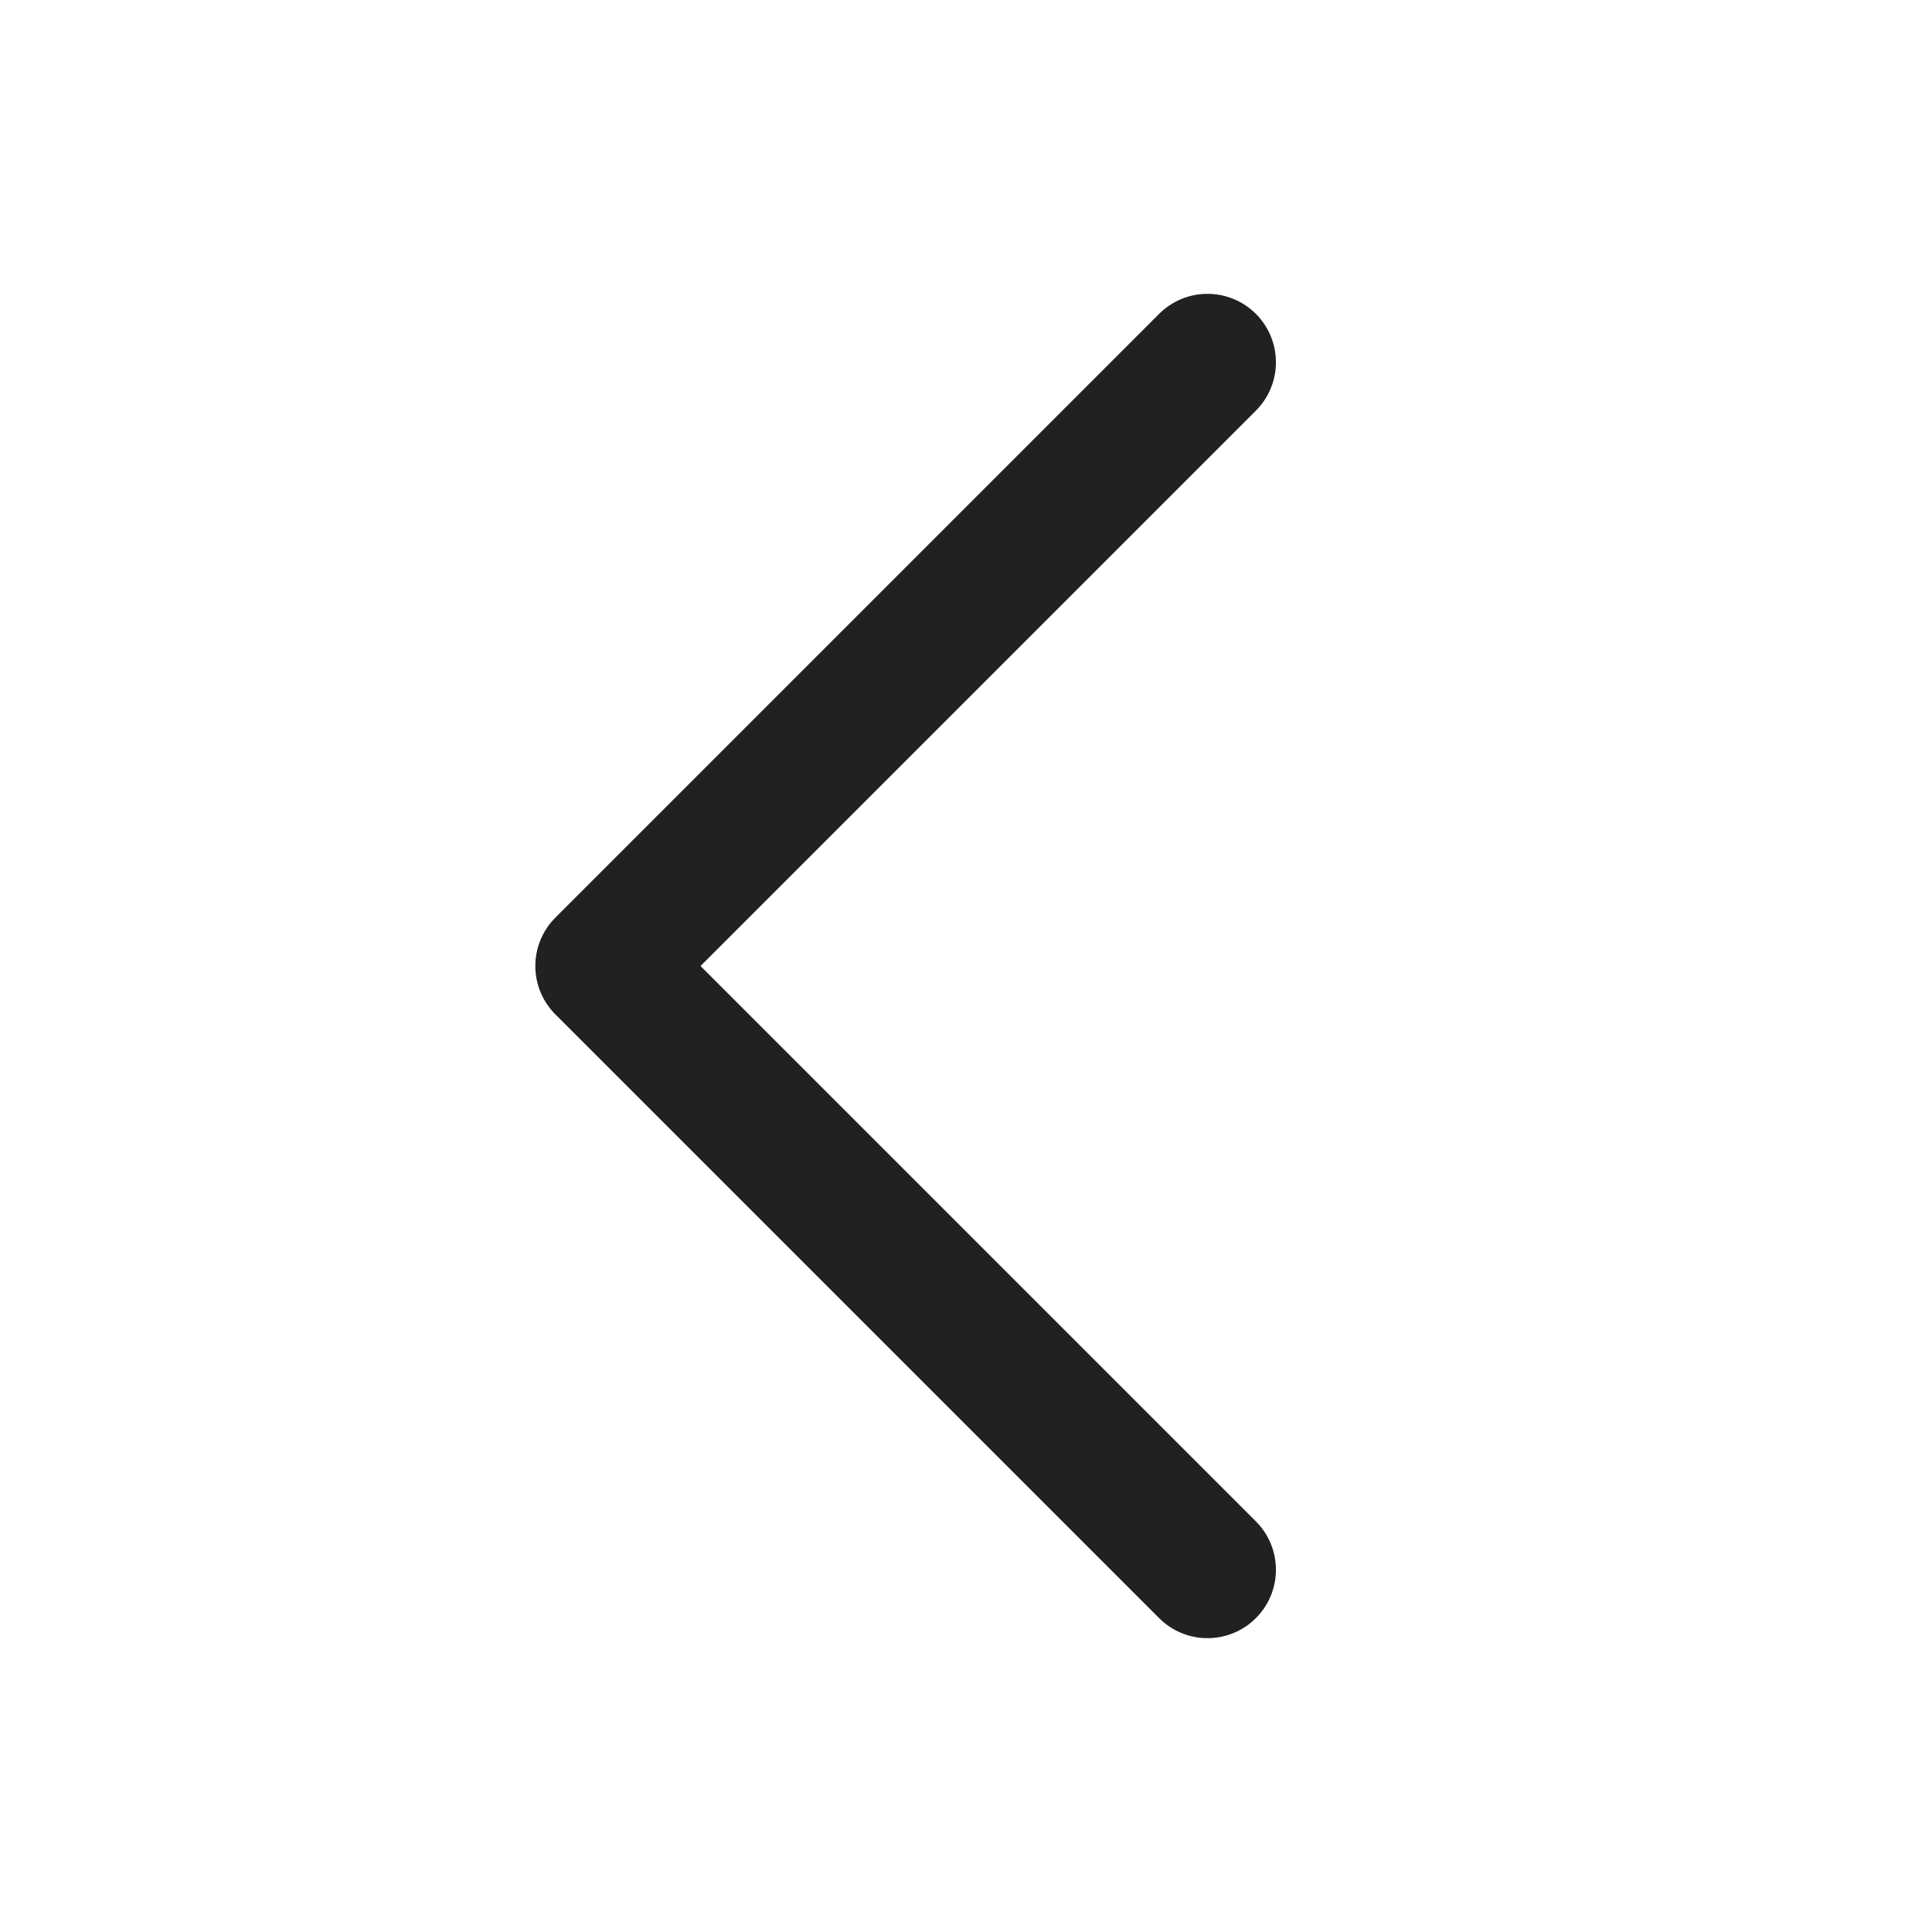
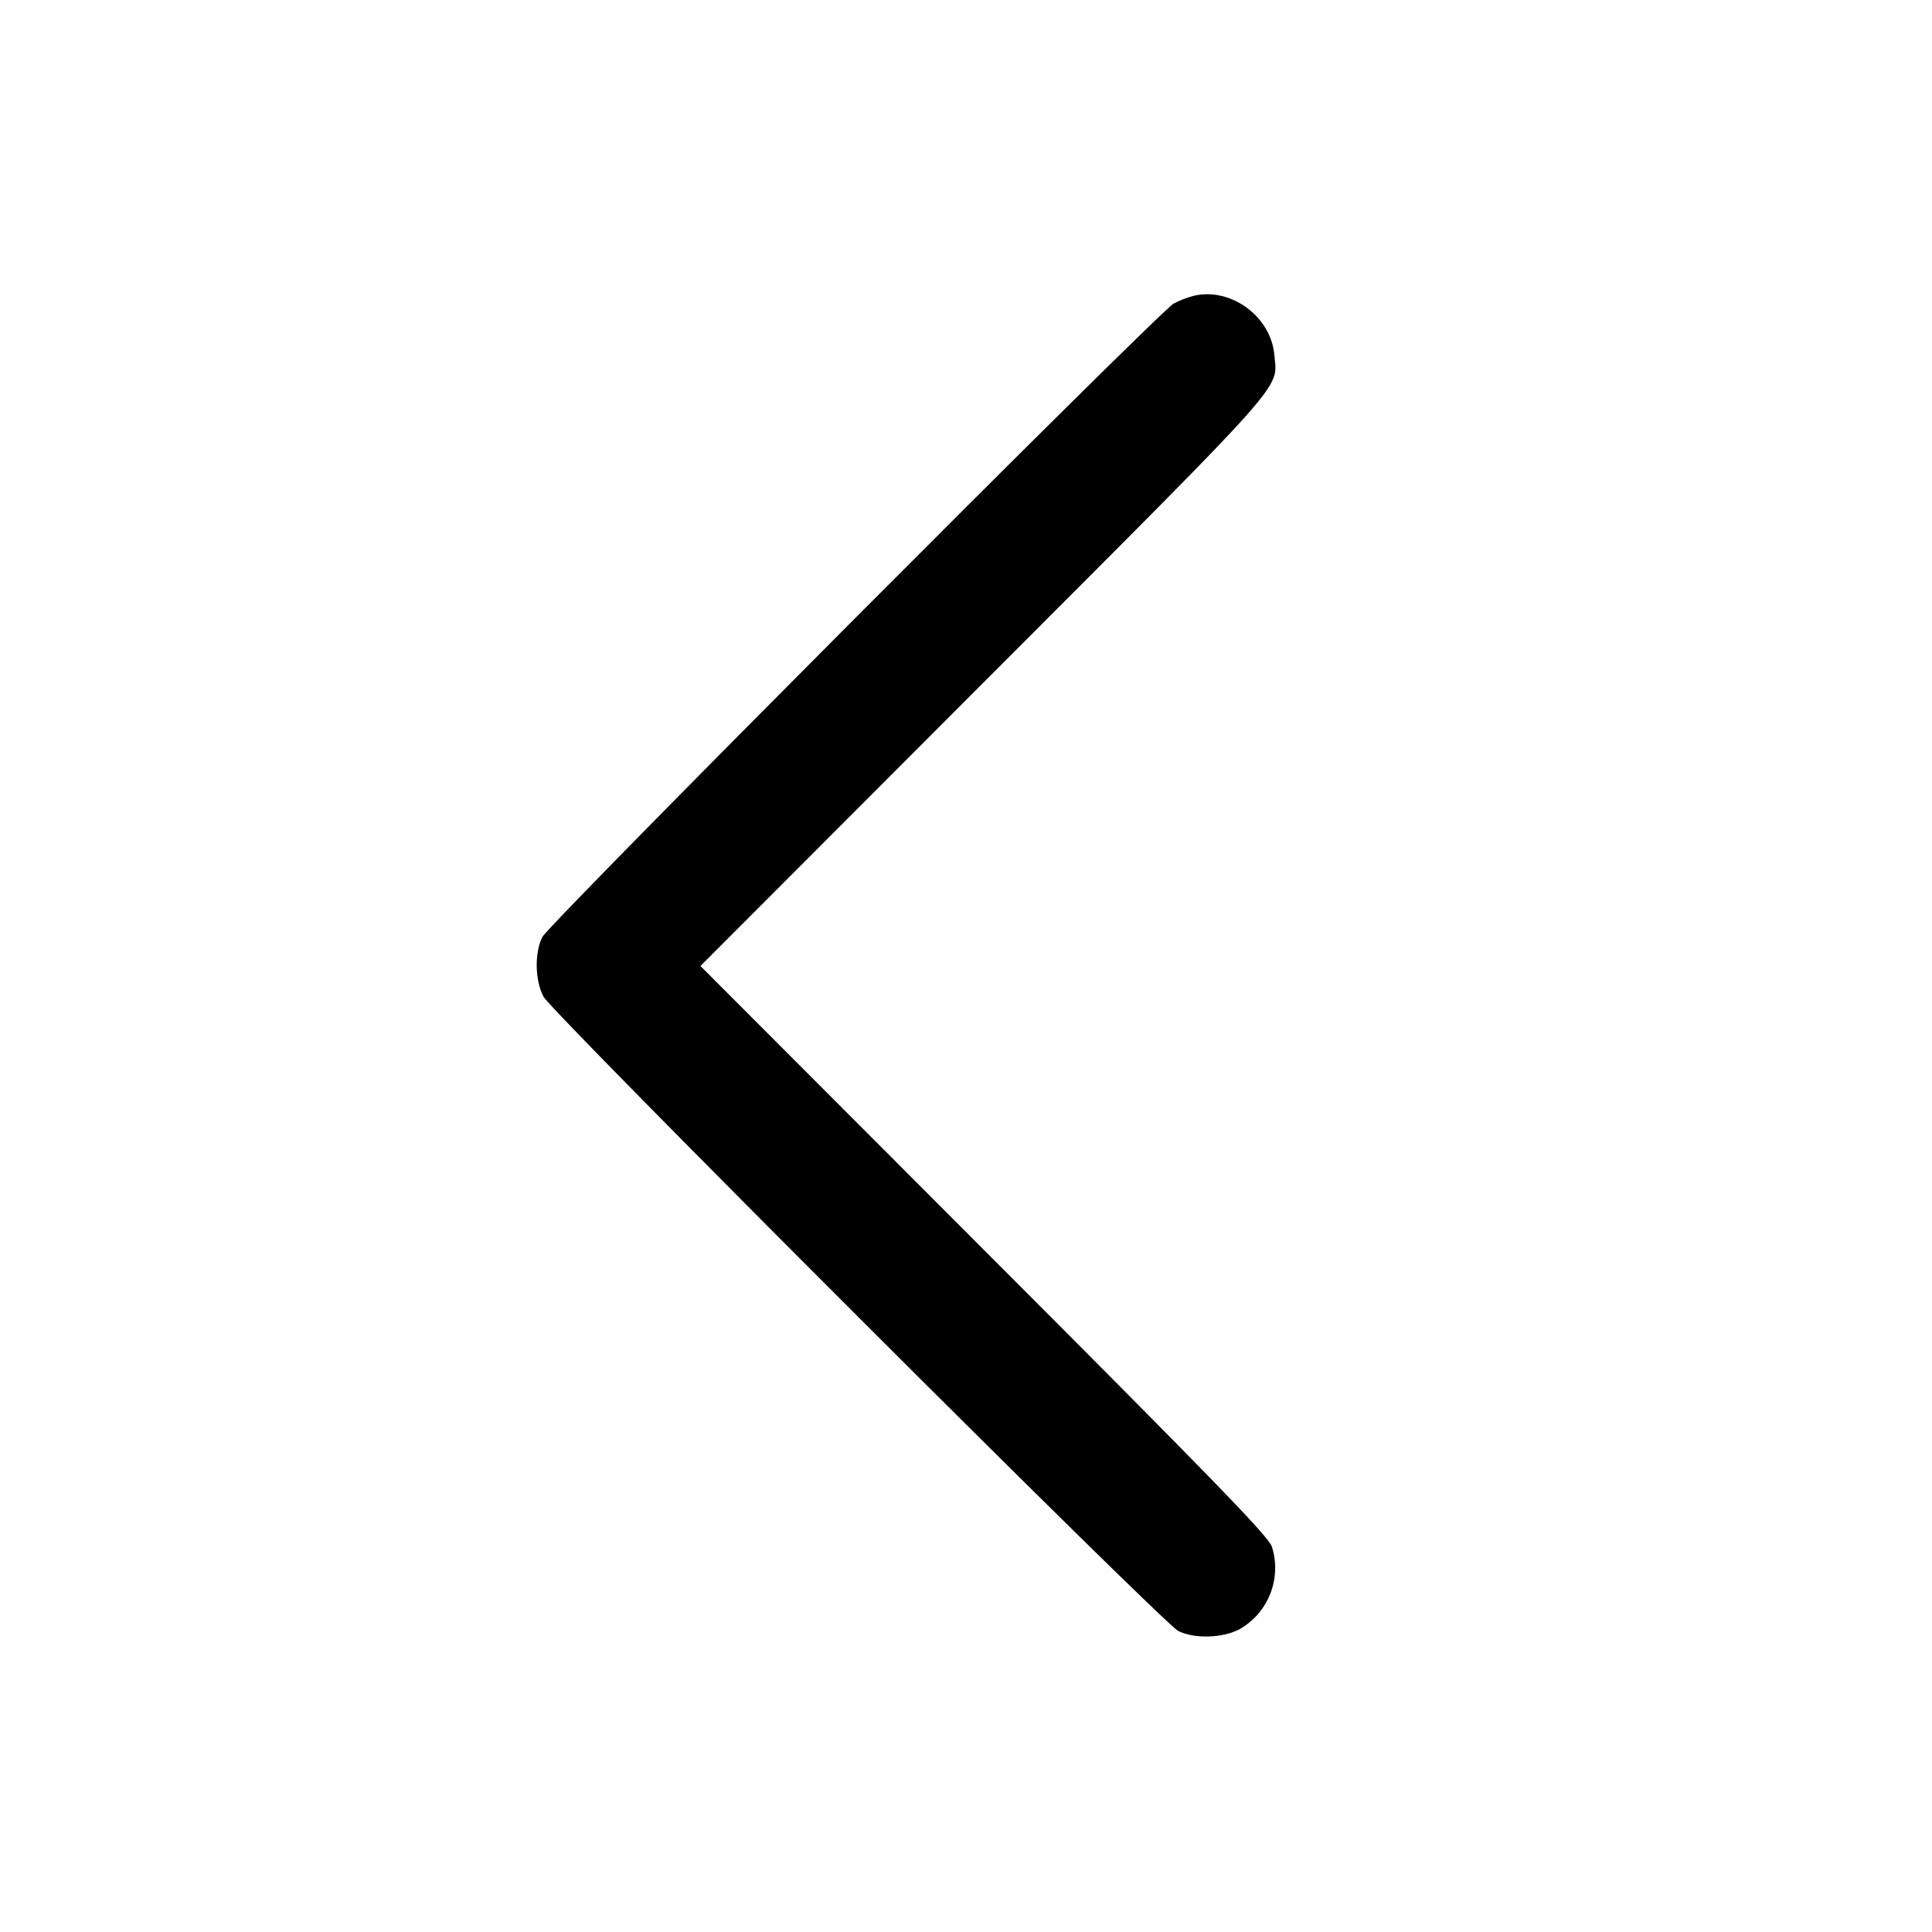
- <svg xmlns="http://www.w3.org/2000/svg" width="24" height="24" viewBox="0 0 24 24" fill="none">
-   <path d="M15 19.5L7.5 12L15 4.5" stroke="#212121" stroke-width="1.7" stroke-linecap="round" stroke-linejoin="round" />
+ <svg xmlns="http://www.w3.org/2000/svg" width="24" height="24" fill="none">
+   <path d="M14.82 3.677a1.192 1.192 0 0 0-.24.094c-.175.093-7.76 7.703-7.843 7.869-.098.196-.092.538.014.74.105.201 7.693 7.784 7.885 7.88.204.102.561.09.77-.026a.875.875 0 0 0 .394-1.02c-.04-.125-.711-.817-3.574-3.684L8.701 12l3.525-3.53c3.829-3.834 3.641-3.623 3.605-4.056-.04-.484-.547-.854-1.011-.737" fill-rule="evenodd" fill="#000" />
</svg>
